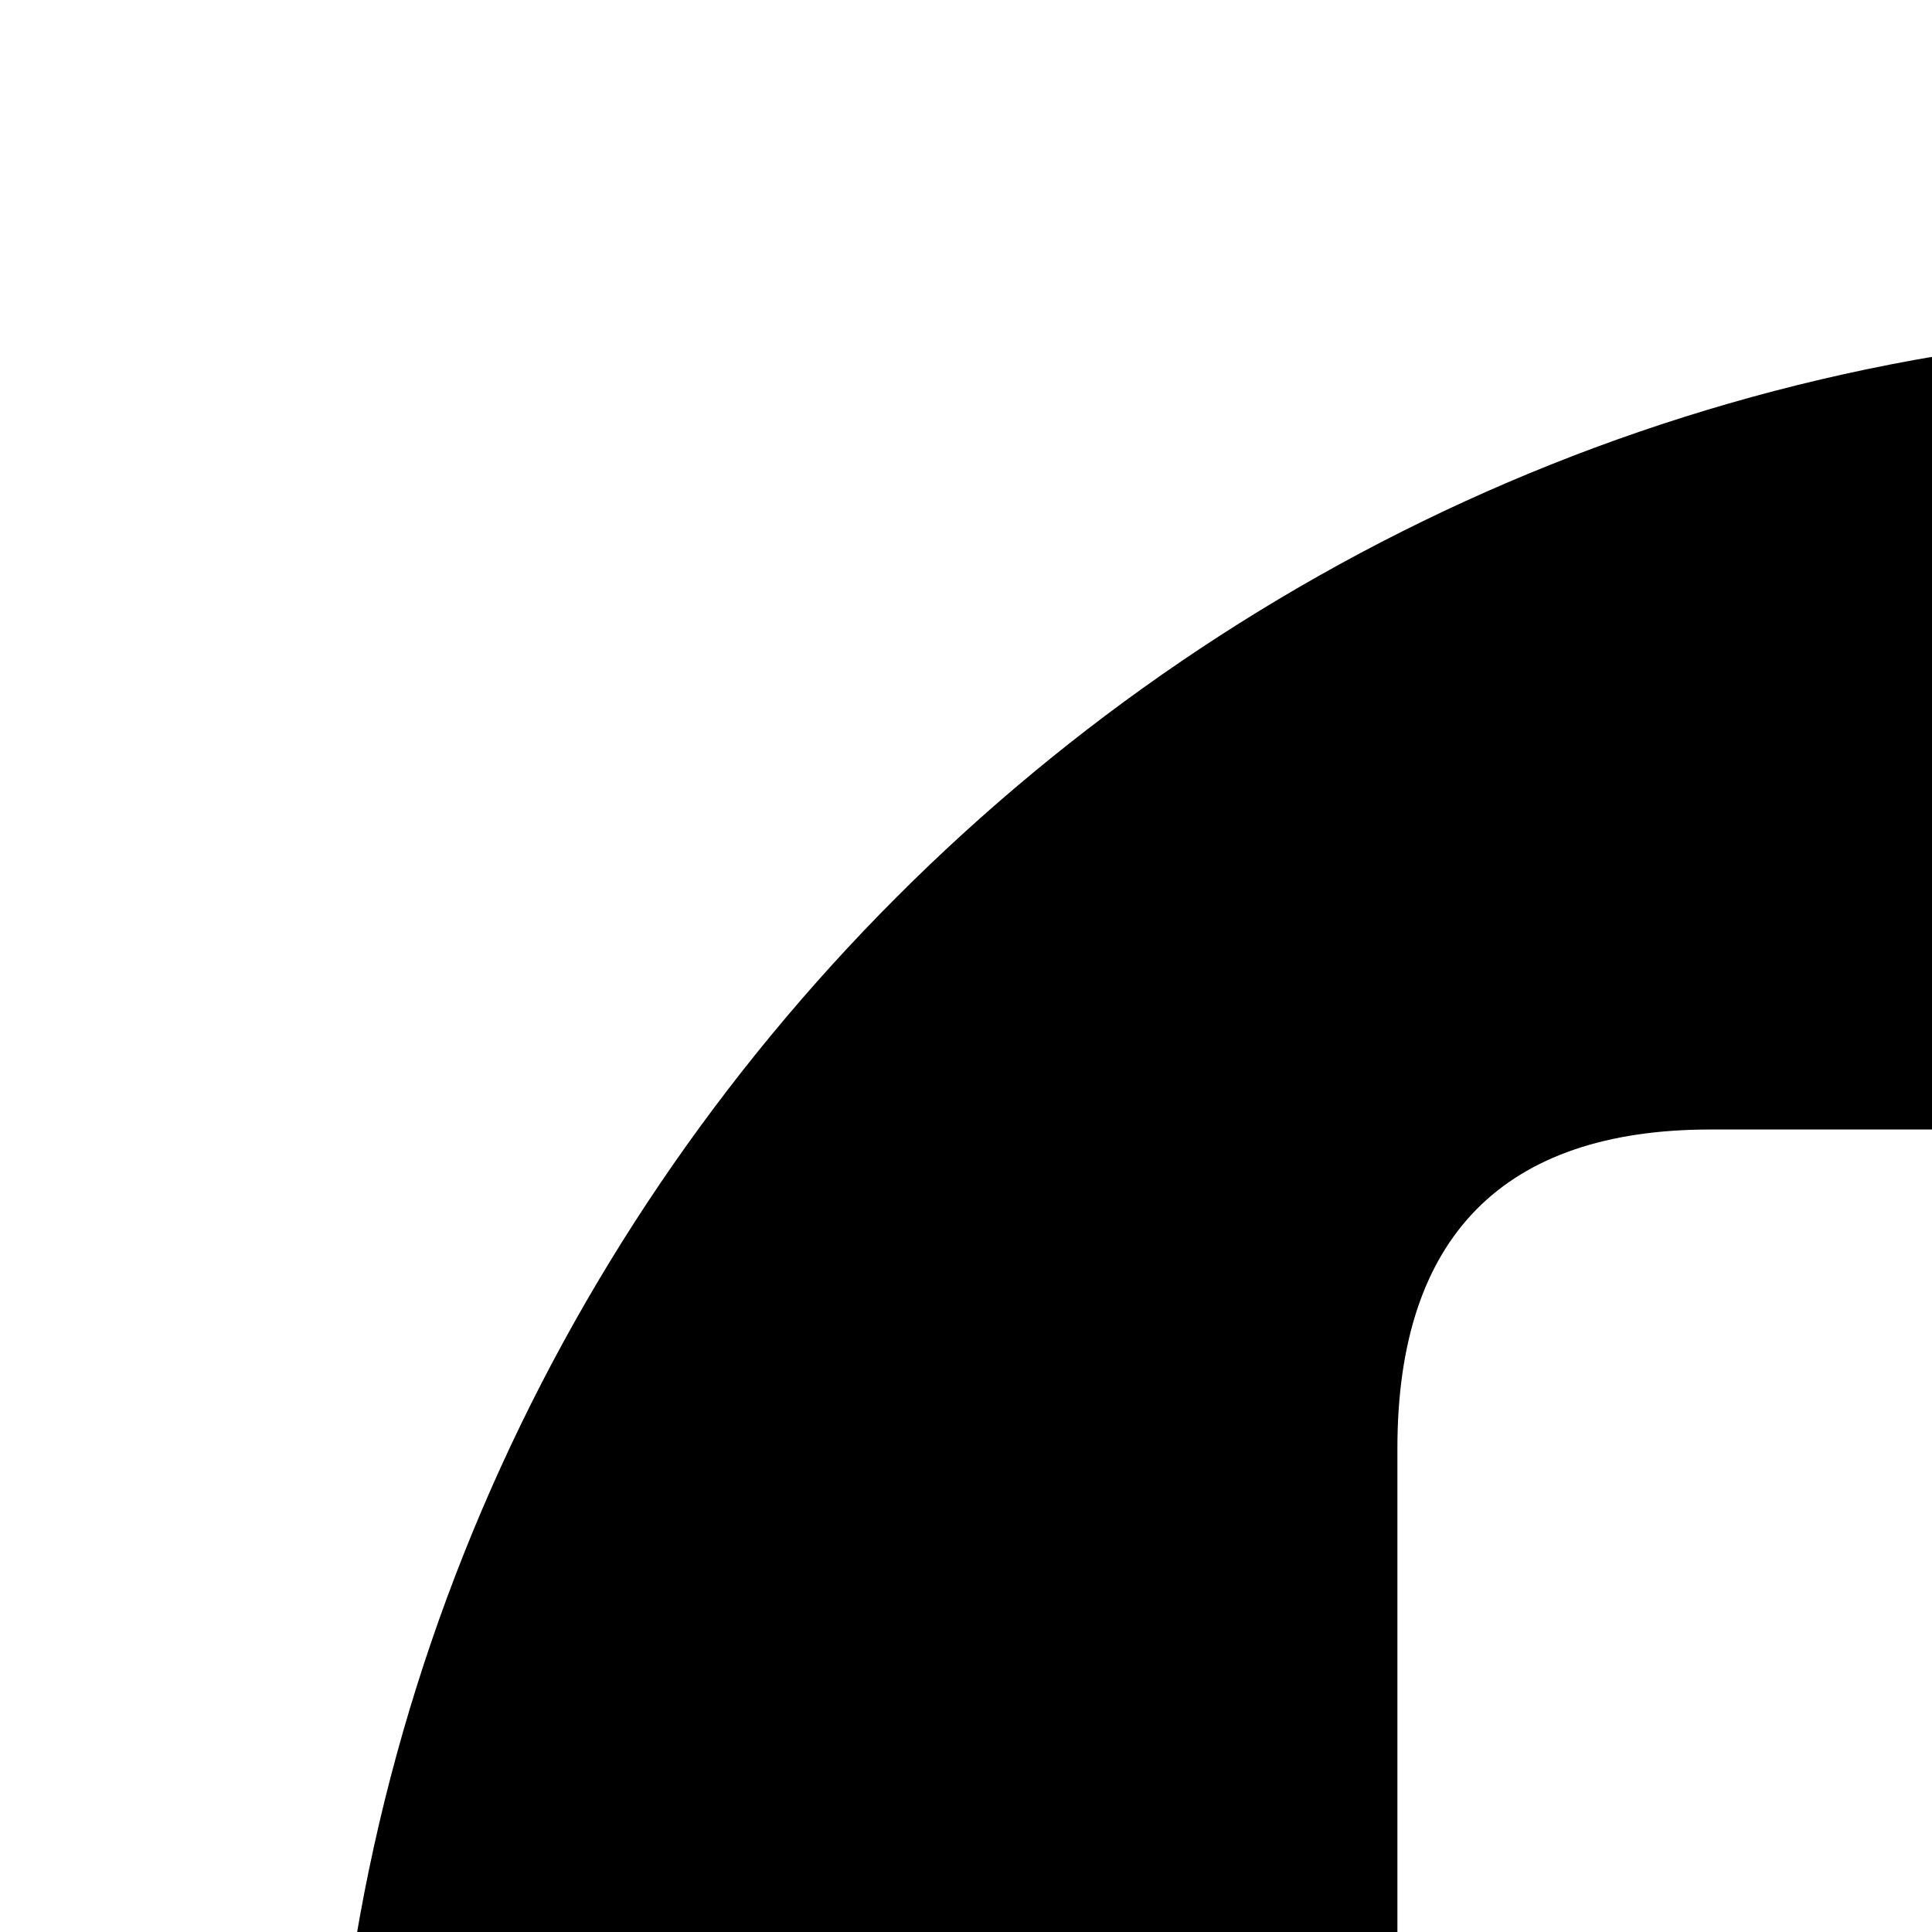
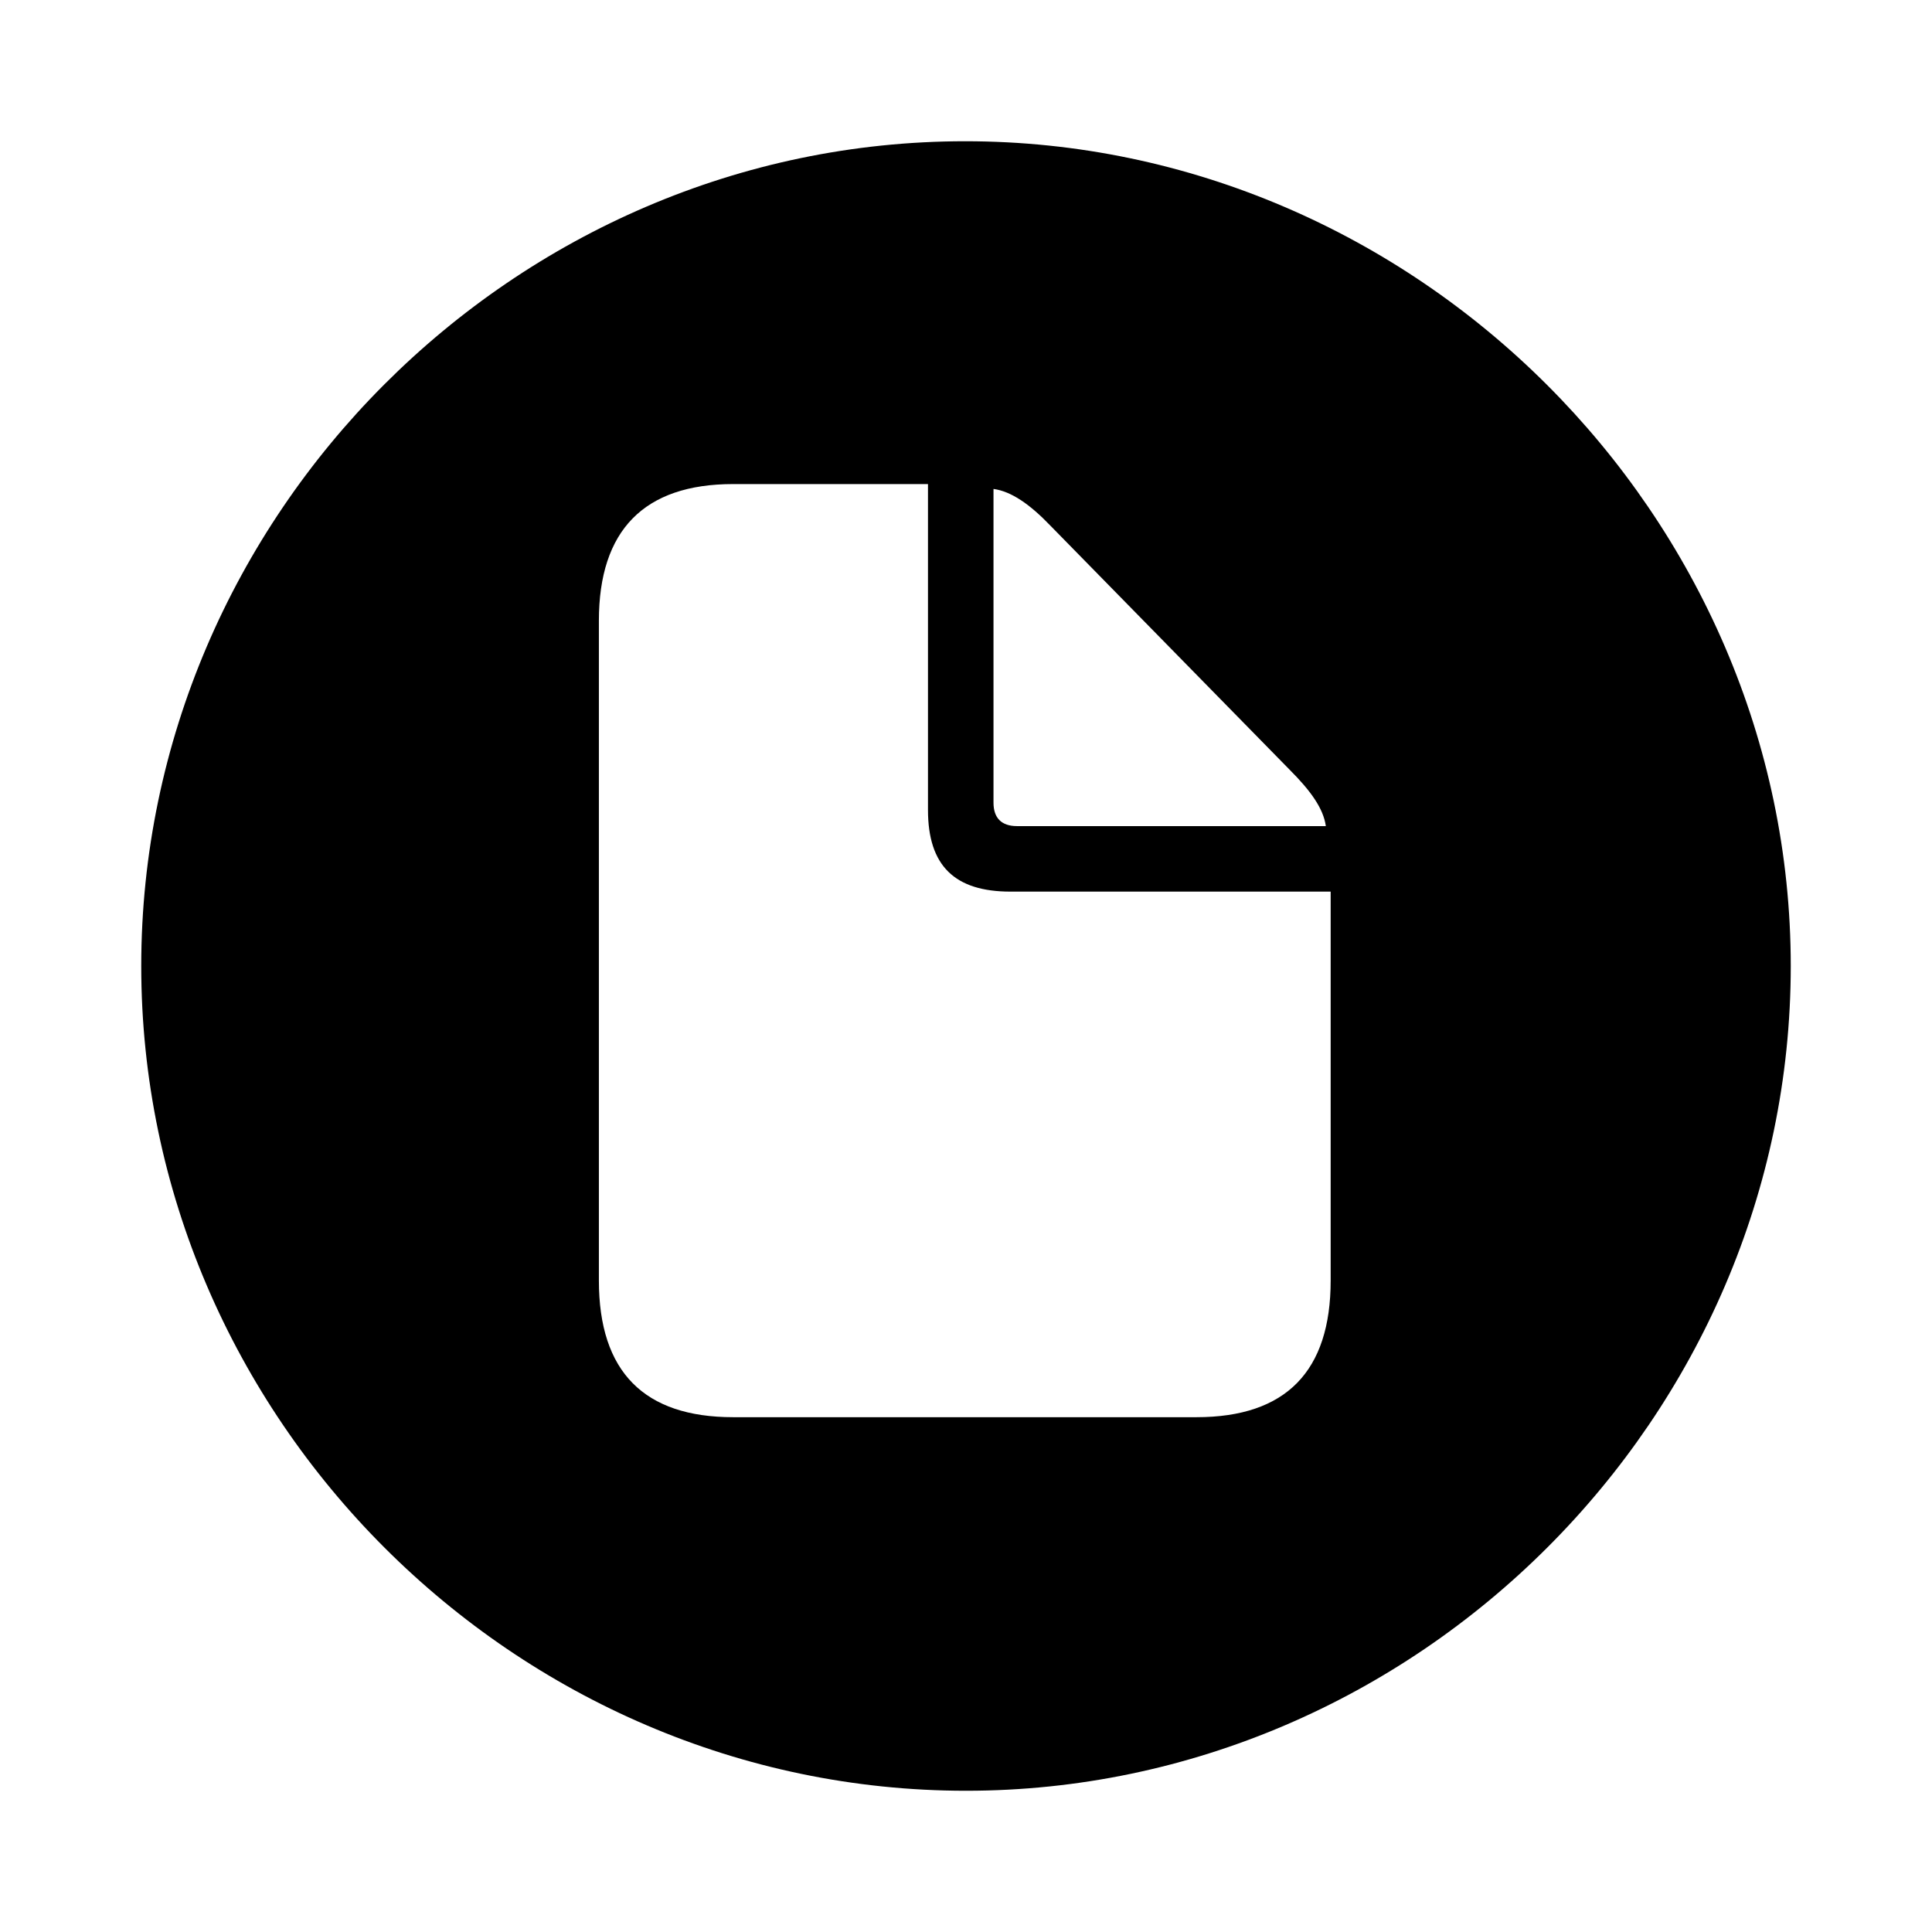
- <svg xmlns="http://www.w3.org/2000/svg" fill="#000000" width="24px" height="24px" viewBox="0 0 24 24">
+ <svg xmlns="http://www.w3.org/2000/svg" fill="#000000" width="24px" height="24px" viewBox="0 0 56 56">
  <path d="M 28 51.906 C 41.055 51.906 51.906 41.078 51.906 28 C 51.906 14.945 41.031 4.094 27.977 4.094 C 14.898 4.094 4.094 14.945 4.094 28 C 4.094 41.078 14.922 51.906 28 51.906 Z M 21.25 41.078 C 18.672 41.078 17.359 39.766 17.359 37.117 L 17.359 17.992 C 17.359 15.367 18.672 14.031 21.25 14.031 L 26.898 14.031 L 26.898 23.477 C 26.898 25.094 27.672 25.844 29.289 25.844 L 38.57 25.844 L 38.57 37.117 C 38.57 39.742 37.281 41.078 34.68 41.078 Z M 29.477 23.945 C 29.031 23.945 28.797 23.711 28.797 23.266 L 28.797 14.172 C 29.312 14.242 29.851 14.617 30.437 15.227 L 37.375 22.305 C 37.984 22.914 38.359 23.43 38.43 23.945 Z" />
</svg>
